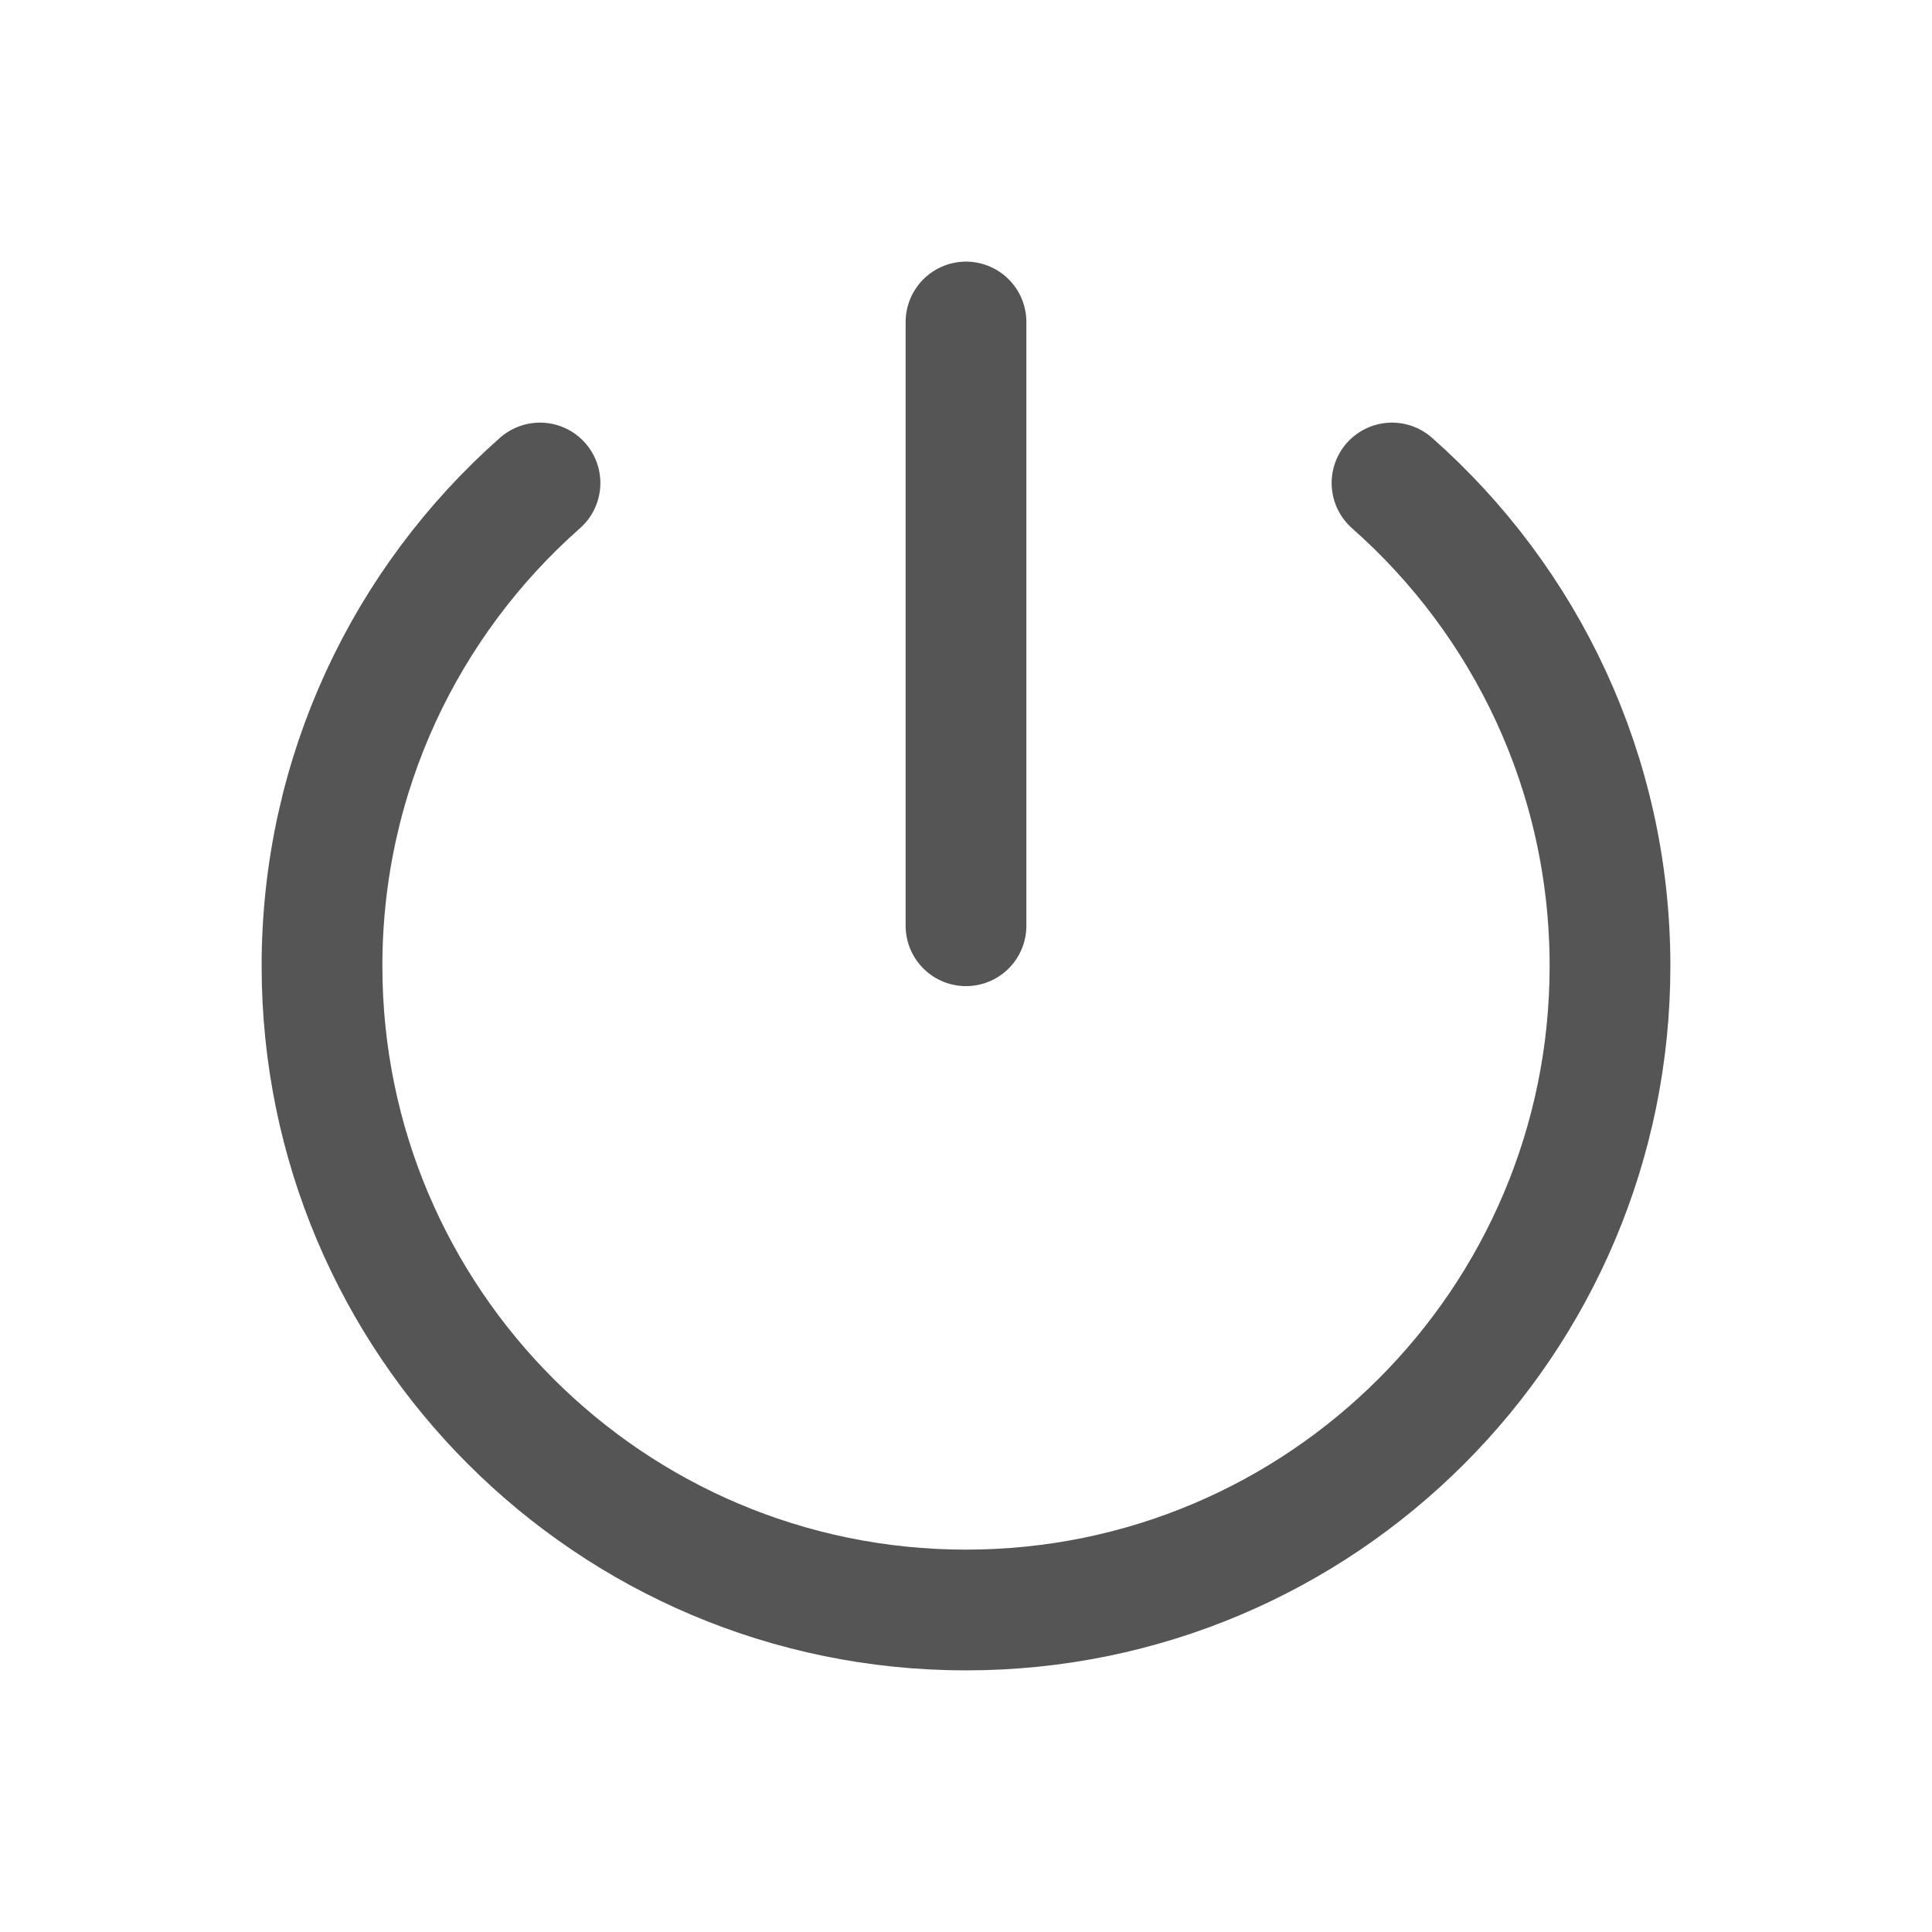
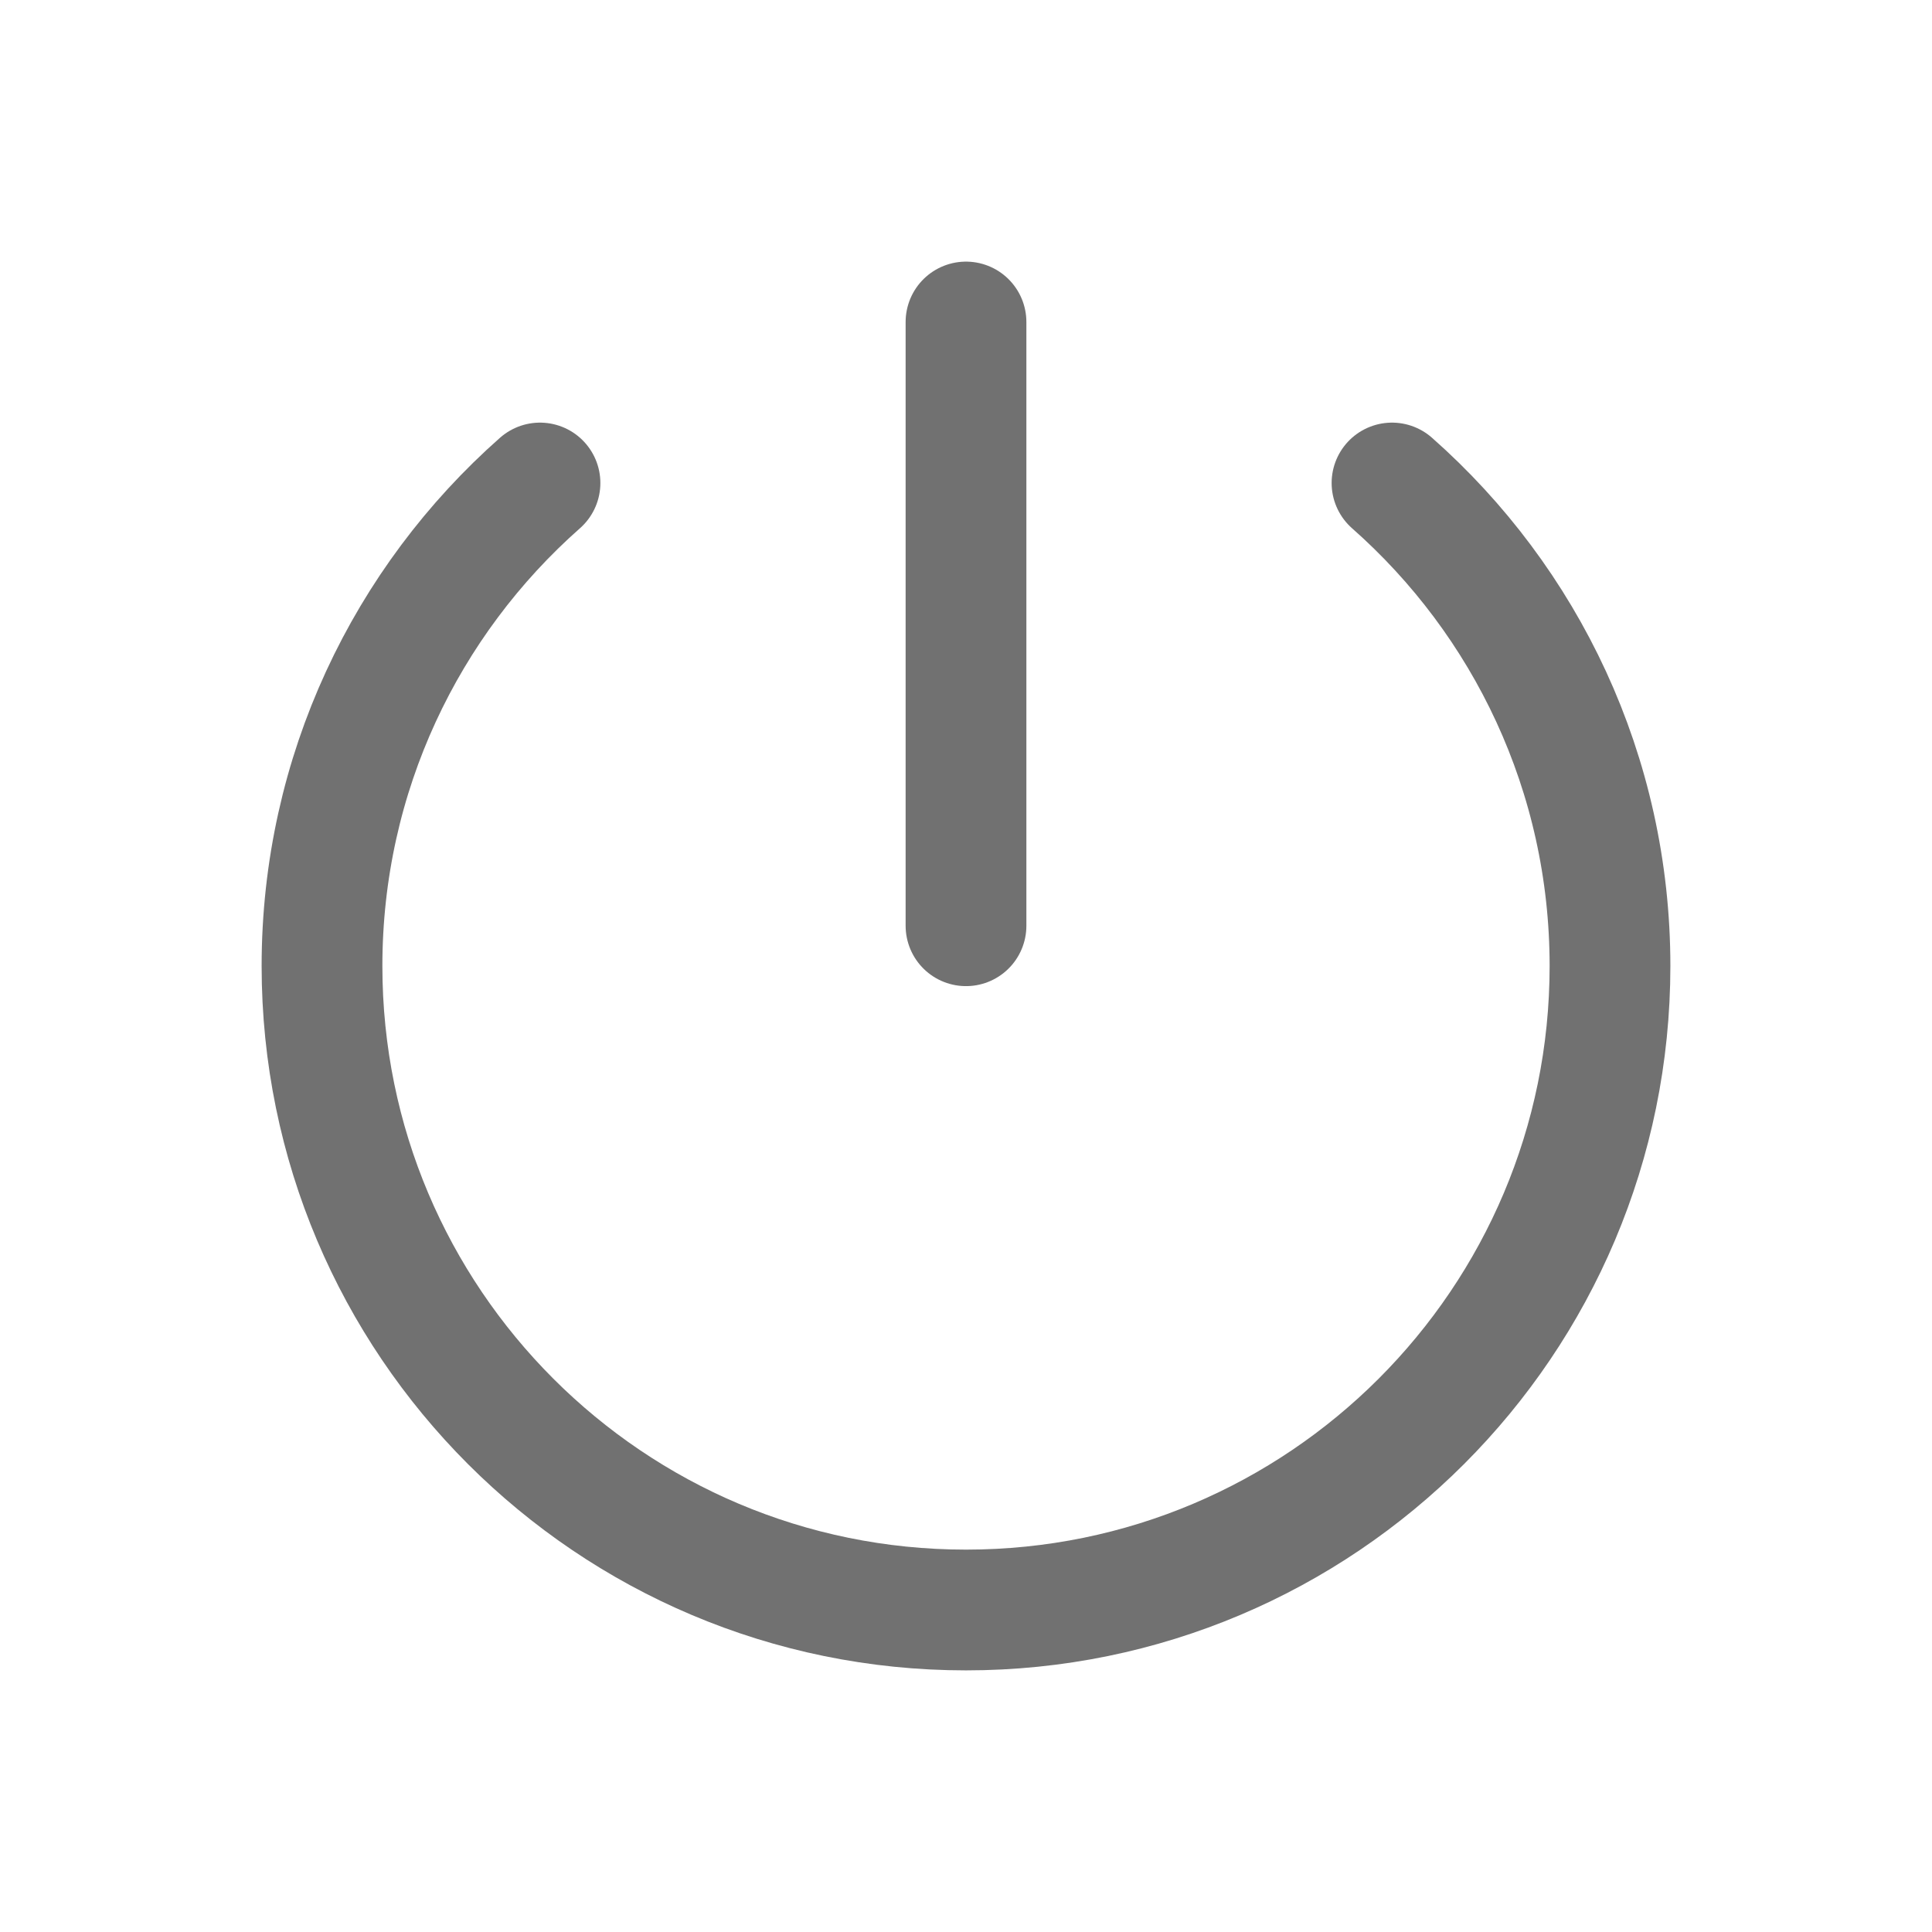
<svg xmlns="http://www.w3.org/2000/svg" width="24" height="24" viewBox="0 0 24 24" fill="none">
-   <path d="M12 11.5V4M6.708 6C5.048 7.466 4 9.611 4 12C4 16.418 7.582 20 12 20C16.418 20 20 16.418 20 12C20 9.611 18.953 7.466 17.292 6" stroke="#555555" stroke-width="1.5" stroke-linecap="round" stroke-linejoin="round" />
+   <path d="M12 11.5V4M6.708 6C5.048 7.466 4 9.611 4 12C4 16.418 7.582 20 12 20C16.418 20 20 16.418 20 12C20 9.611 18.953 7.466 17.292 6" stroke="#717171" stroke-width="1.5" stroke-linecap="round" stroke-linejoin="round" />
</svg>
